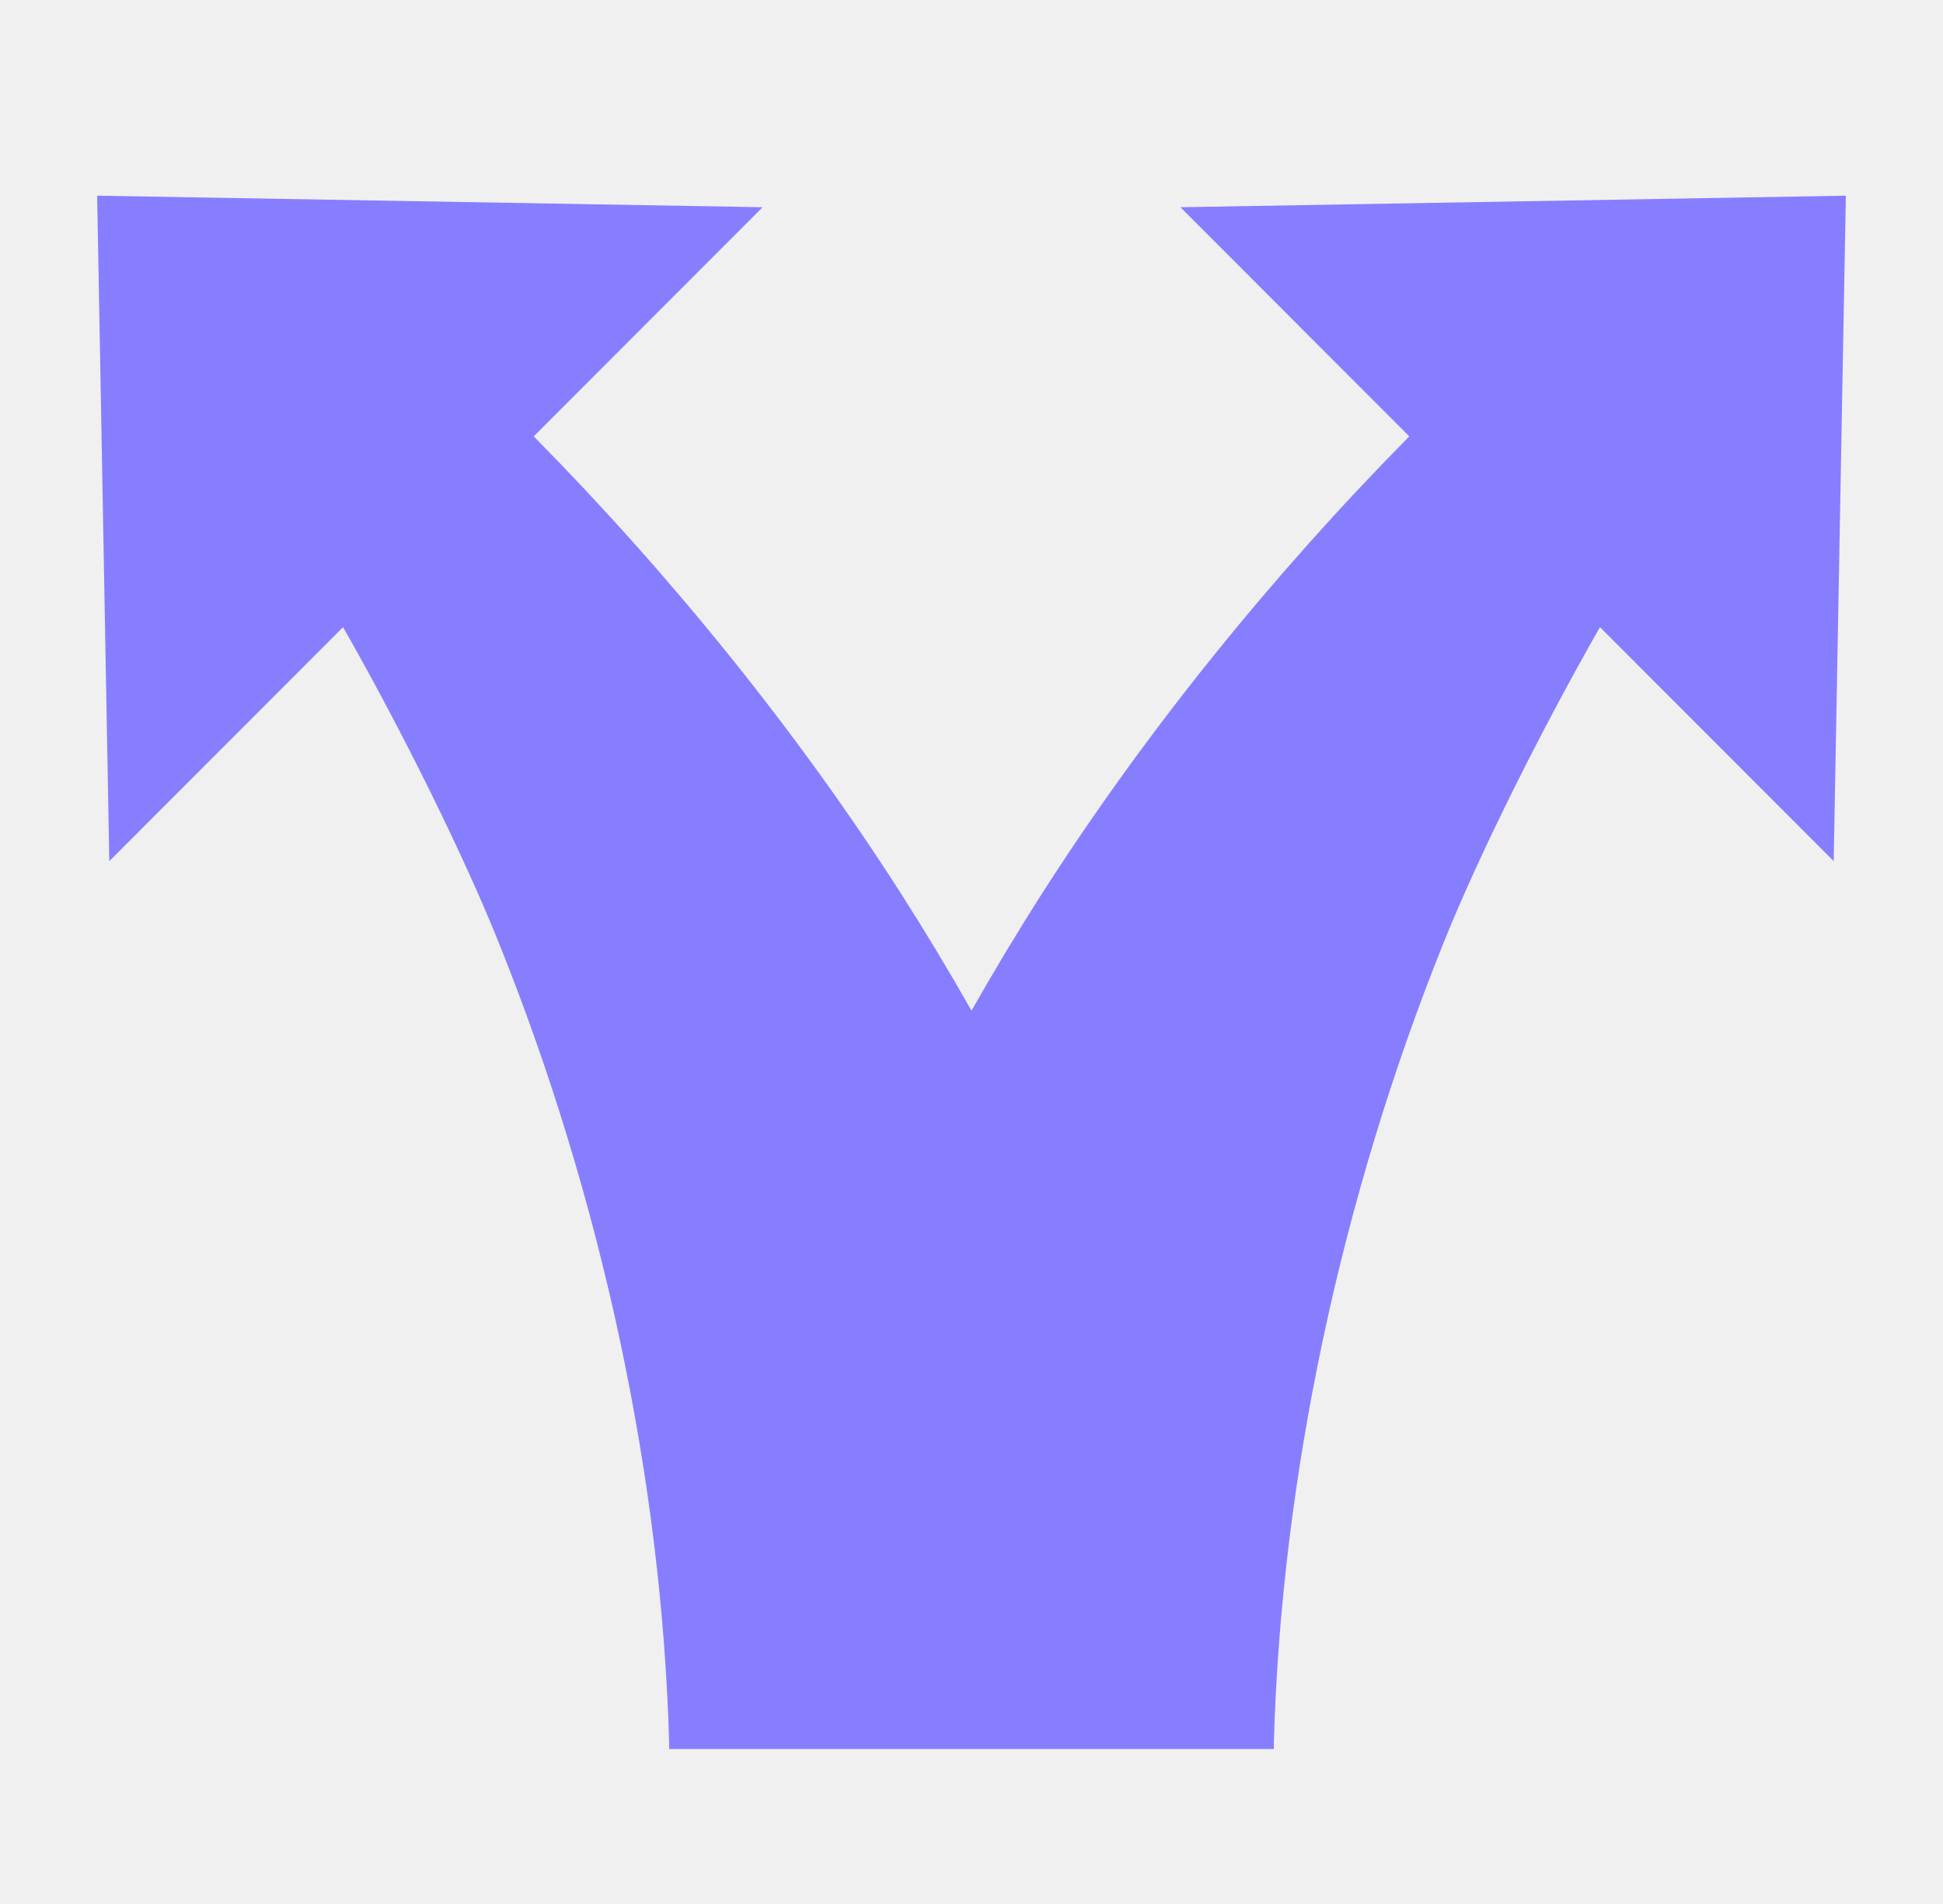
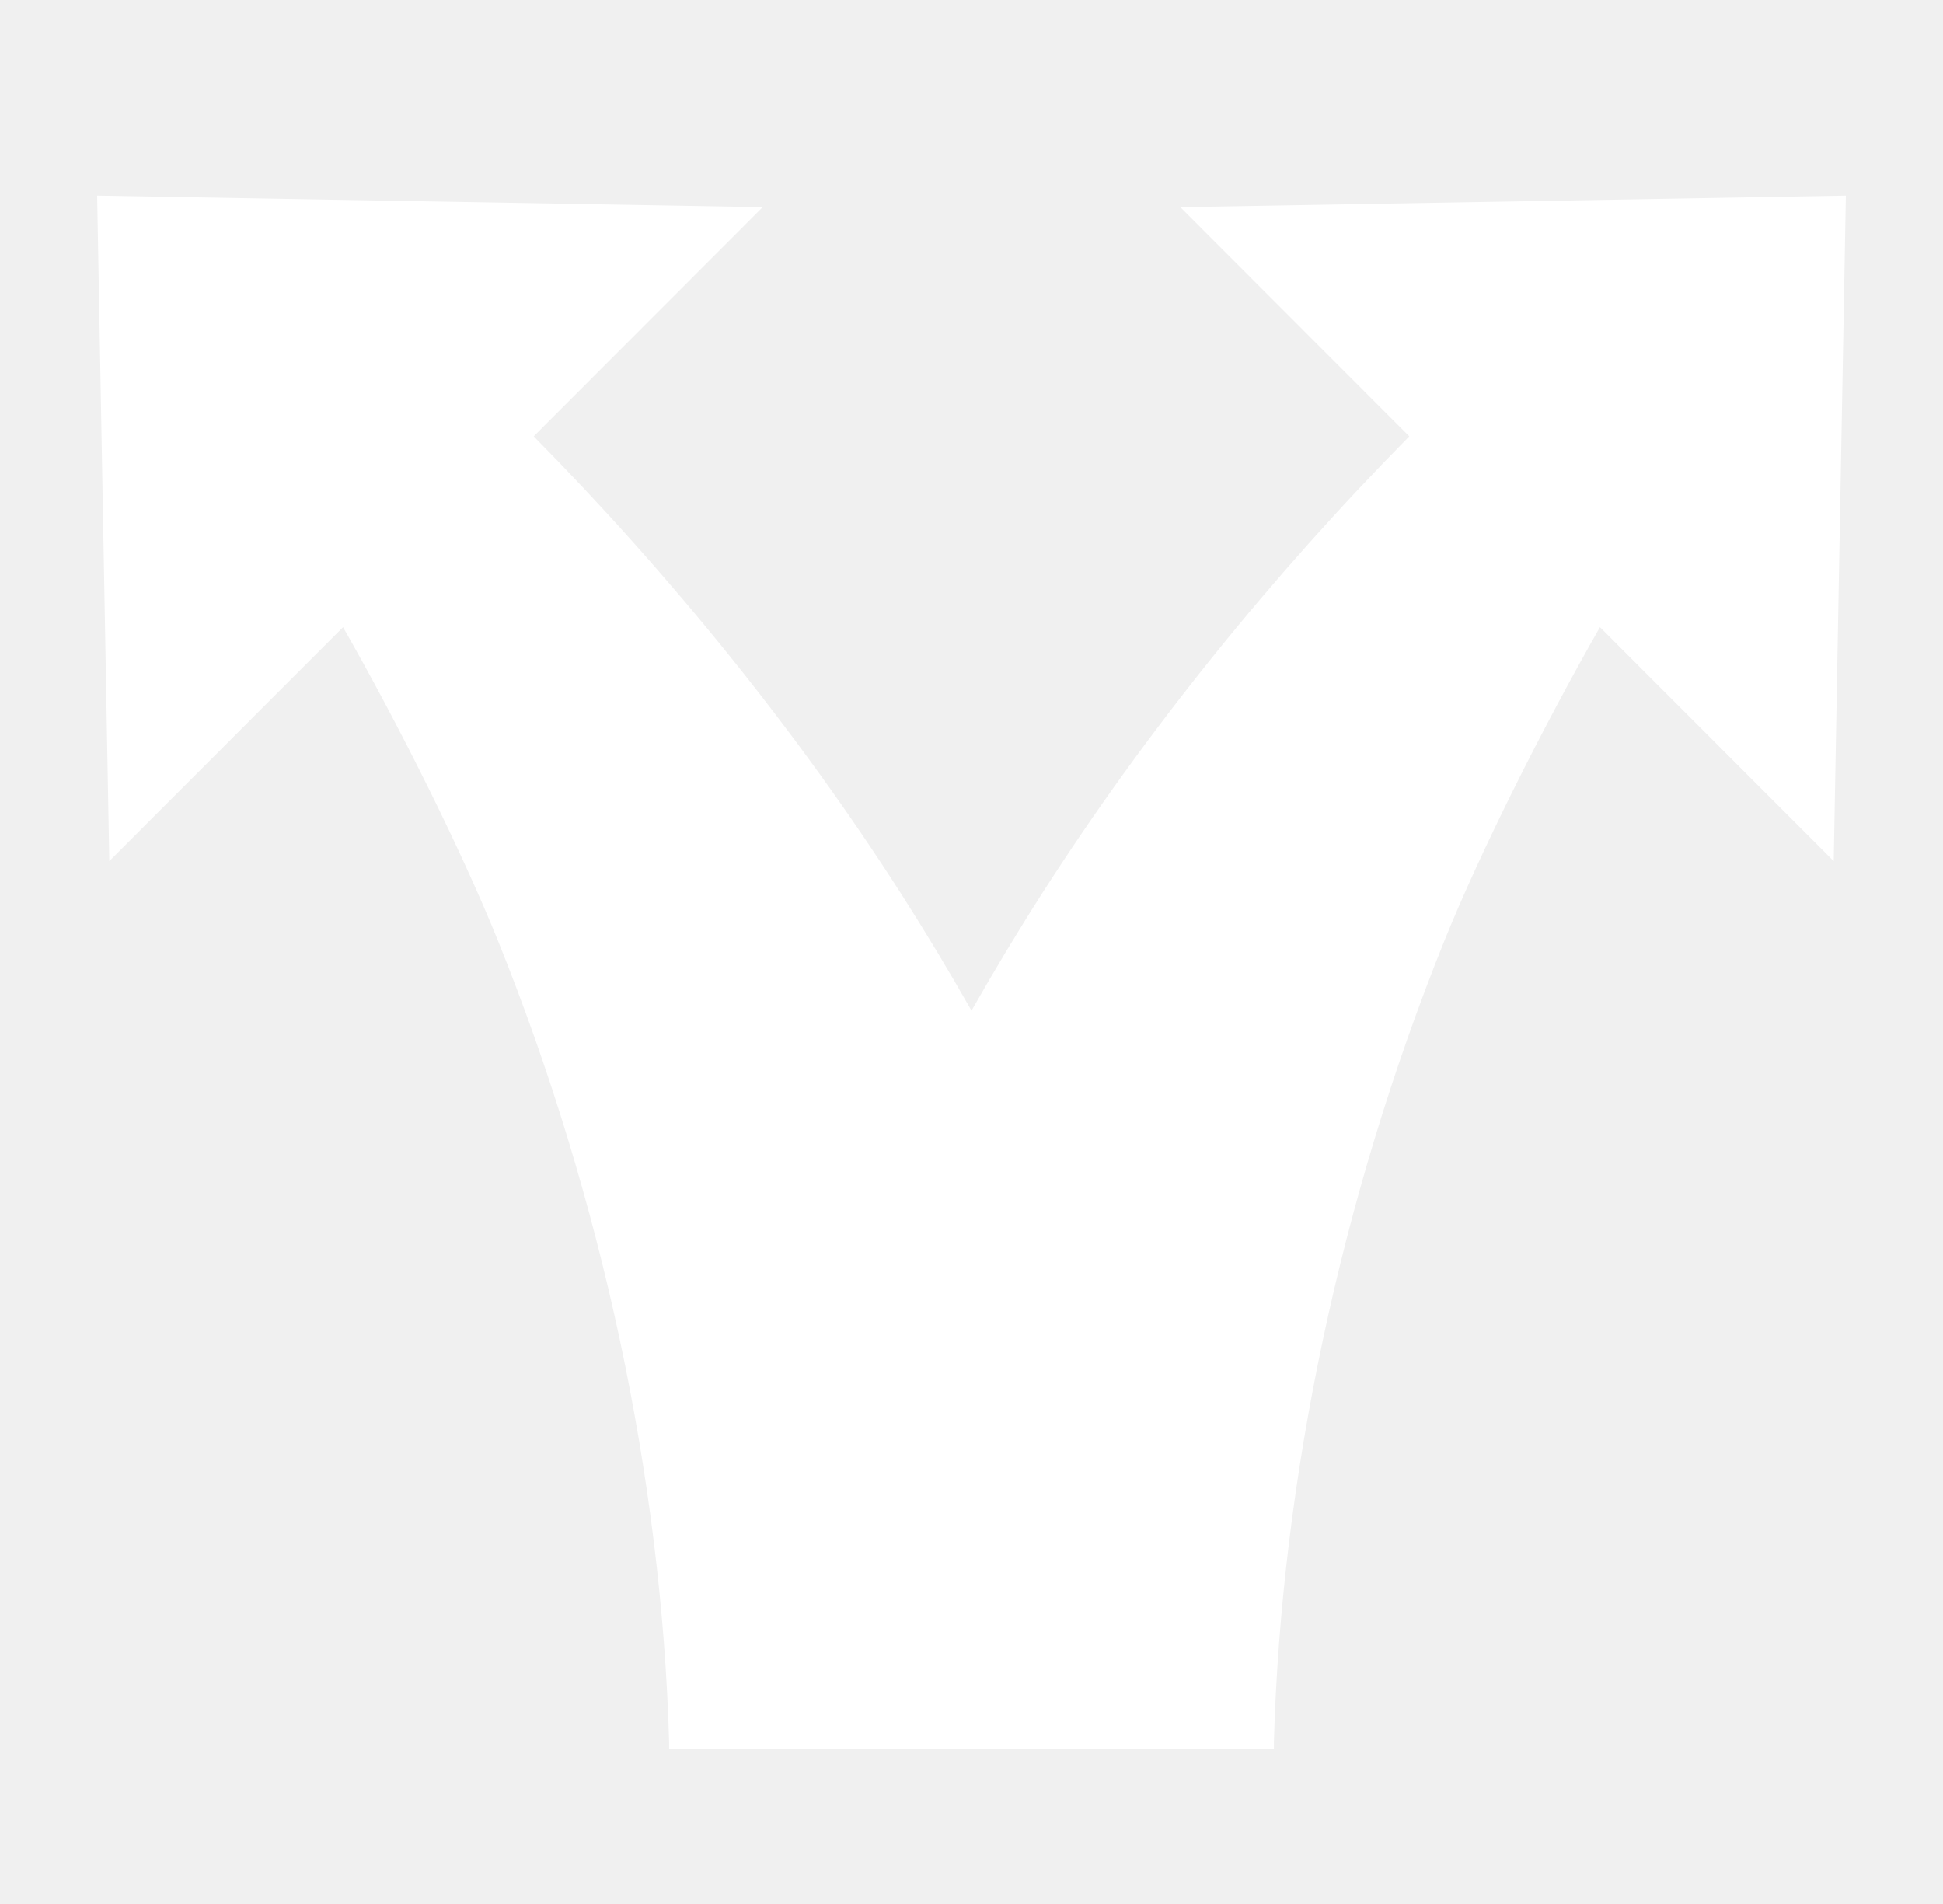
<svg xmlns="http://www.w3.org/2000/svg" width="100" height="98" xml:space="preserve" overflow="hidden">
  <defs>
    <clipPath id="clip0">
-       <rect x="660" y="183" width="100" height="98" />
+       <rect x="462" y="118" width="100" height="98" />
    </clipPath>
  </defs>
-   <g clip-path="url(#clip0)" transform="translate(-660 -183)">
-     <path d="M5 10.062 5.625 44.281 17.656 32.25C20.569 37.344 23.782 43.786 25.656 48.438 30.97 61.627 34.058 76.044 34.438 89.594 34.44 89.723 34.438 89.816 34.438 89.938L65.562 89.938C65.562 89.816 65.56 89.723 65.562 89.594 65.943 76.044 68.999 61.627 74.312 48.438 76.187 43.786 79.431 37.344 82.344 32.25L94.375 44.281 95 10.062 60.75 10.656 72.531 22.438C65.49 29.564 58.99 37.582 53.656 45.906 52.395 47.875 51.181 49.889 50 51.969 48.819 49.889 47.605 47.875 46.344 45.906 41.01 37.582 34.511 29.566 27.469 22.438L39.25 10.656 5 10.062Z" fill="#877EFF" fill-rule="evenodd" transform="matrix(1 0 0 1.00096 660 183)" />
-     <text fill="#877EFF" font-family="Arial,Arial_MSFontService,sans-serif" font-weight="700" font-size="5" transform="matrix(1 0 0 1.00096 660 298)">Created by ImageCatalog</text>
-     <text fill="#877EFF" font-family="Arial,Arial_MSFontService,sans-serif" font-weight="700" font-size="5" transform="matrix(1 0 0 1.00096 660 303)">from the Noun Project</text>
+   <g clip-path="url(#clip0)" transform="translate(-462 -118)">
+     <path d="M5 10.062 5.625 44.281 17.656 32.25C20.569 37.344 23.782 43.786 25.656 48.438 30.97 61.627 34.058 76.044 34.438 89.594 34.44 89.723 34.438 89.816 34.438 89.938L65.562 89.938C65.562 89.816 65.56 89.723 65.562 89.594 65.943 76.044 68.999 61.627 74.312 48.438 76.187 43.786 79.431 37.344 82.344 32.25L94.375 44.281 95 10.062 60.75 10.656 72.531 22.438C65.49 29.564 58.99 37.582 53.656 45.906 52.395 47.875 51.181 49.889 50 51.969 48.819 49.889 47.605 47.875 46.344 45.906 41.01 37.582 34.511 29.566 27.469 22.438L39.25 10.656 5 10.062Z" fill="#FFFFFF" fill-rule="evenodd" transform="matrix(1 0 0 1.00096 462 118)" />
+     <text fill="#FFFFFF" font-family="Arial,Arial_MSFontService,sans-serif" font-weight="700" font-size="5" transform="matrix(1 0 0 1.00096 462 233)">Created by ImageCatalog</text>
+     <text fill="#FFFFFF" font-family="Arial,Arial_MSFontService,sans-serif" font-weight="700" font-size="5" transform="matrix(1 0 0 1.00096 462 238)">from the Noun Project</text>
  </g>
</svg>
